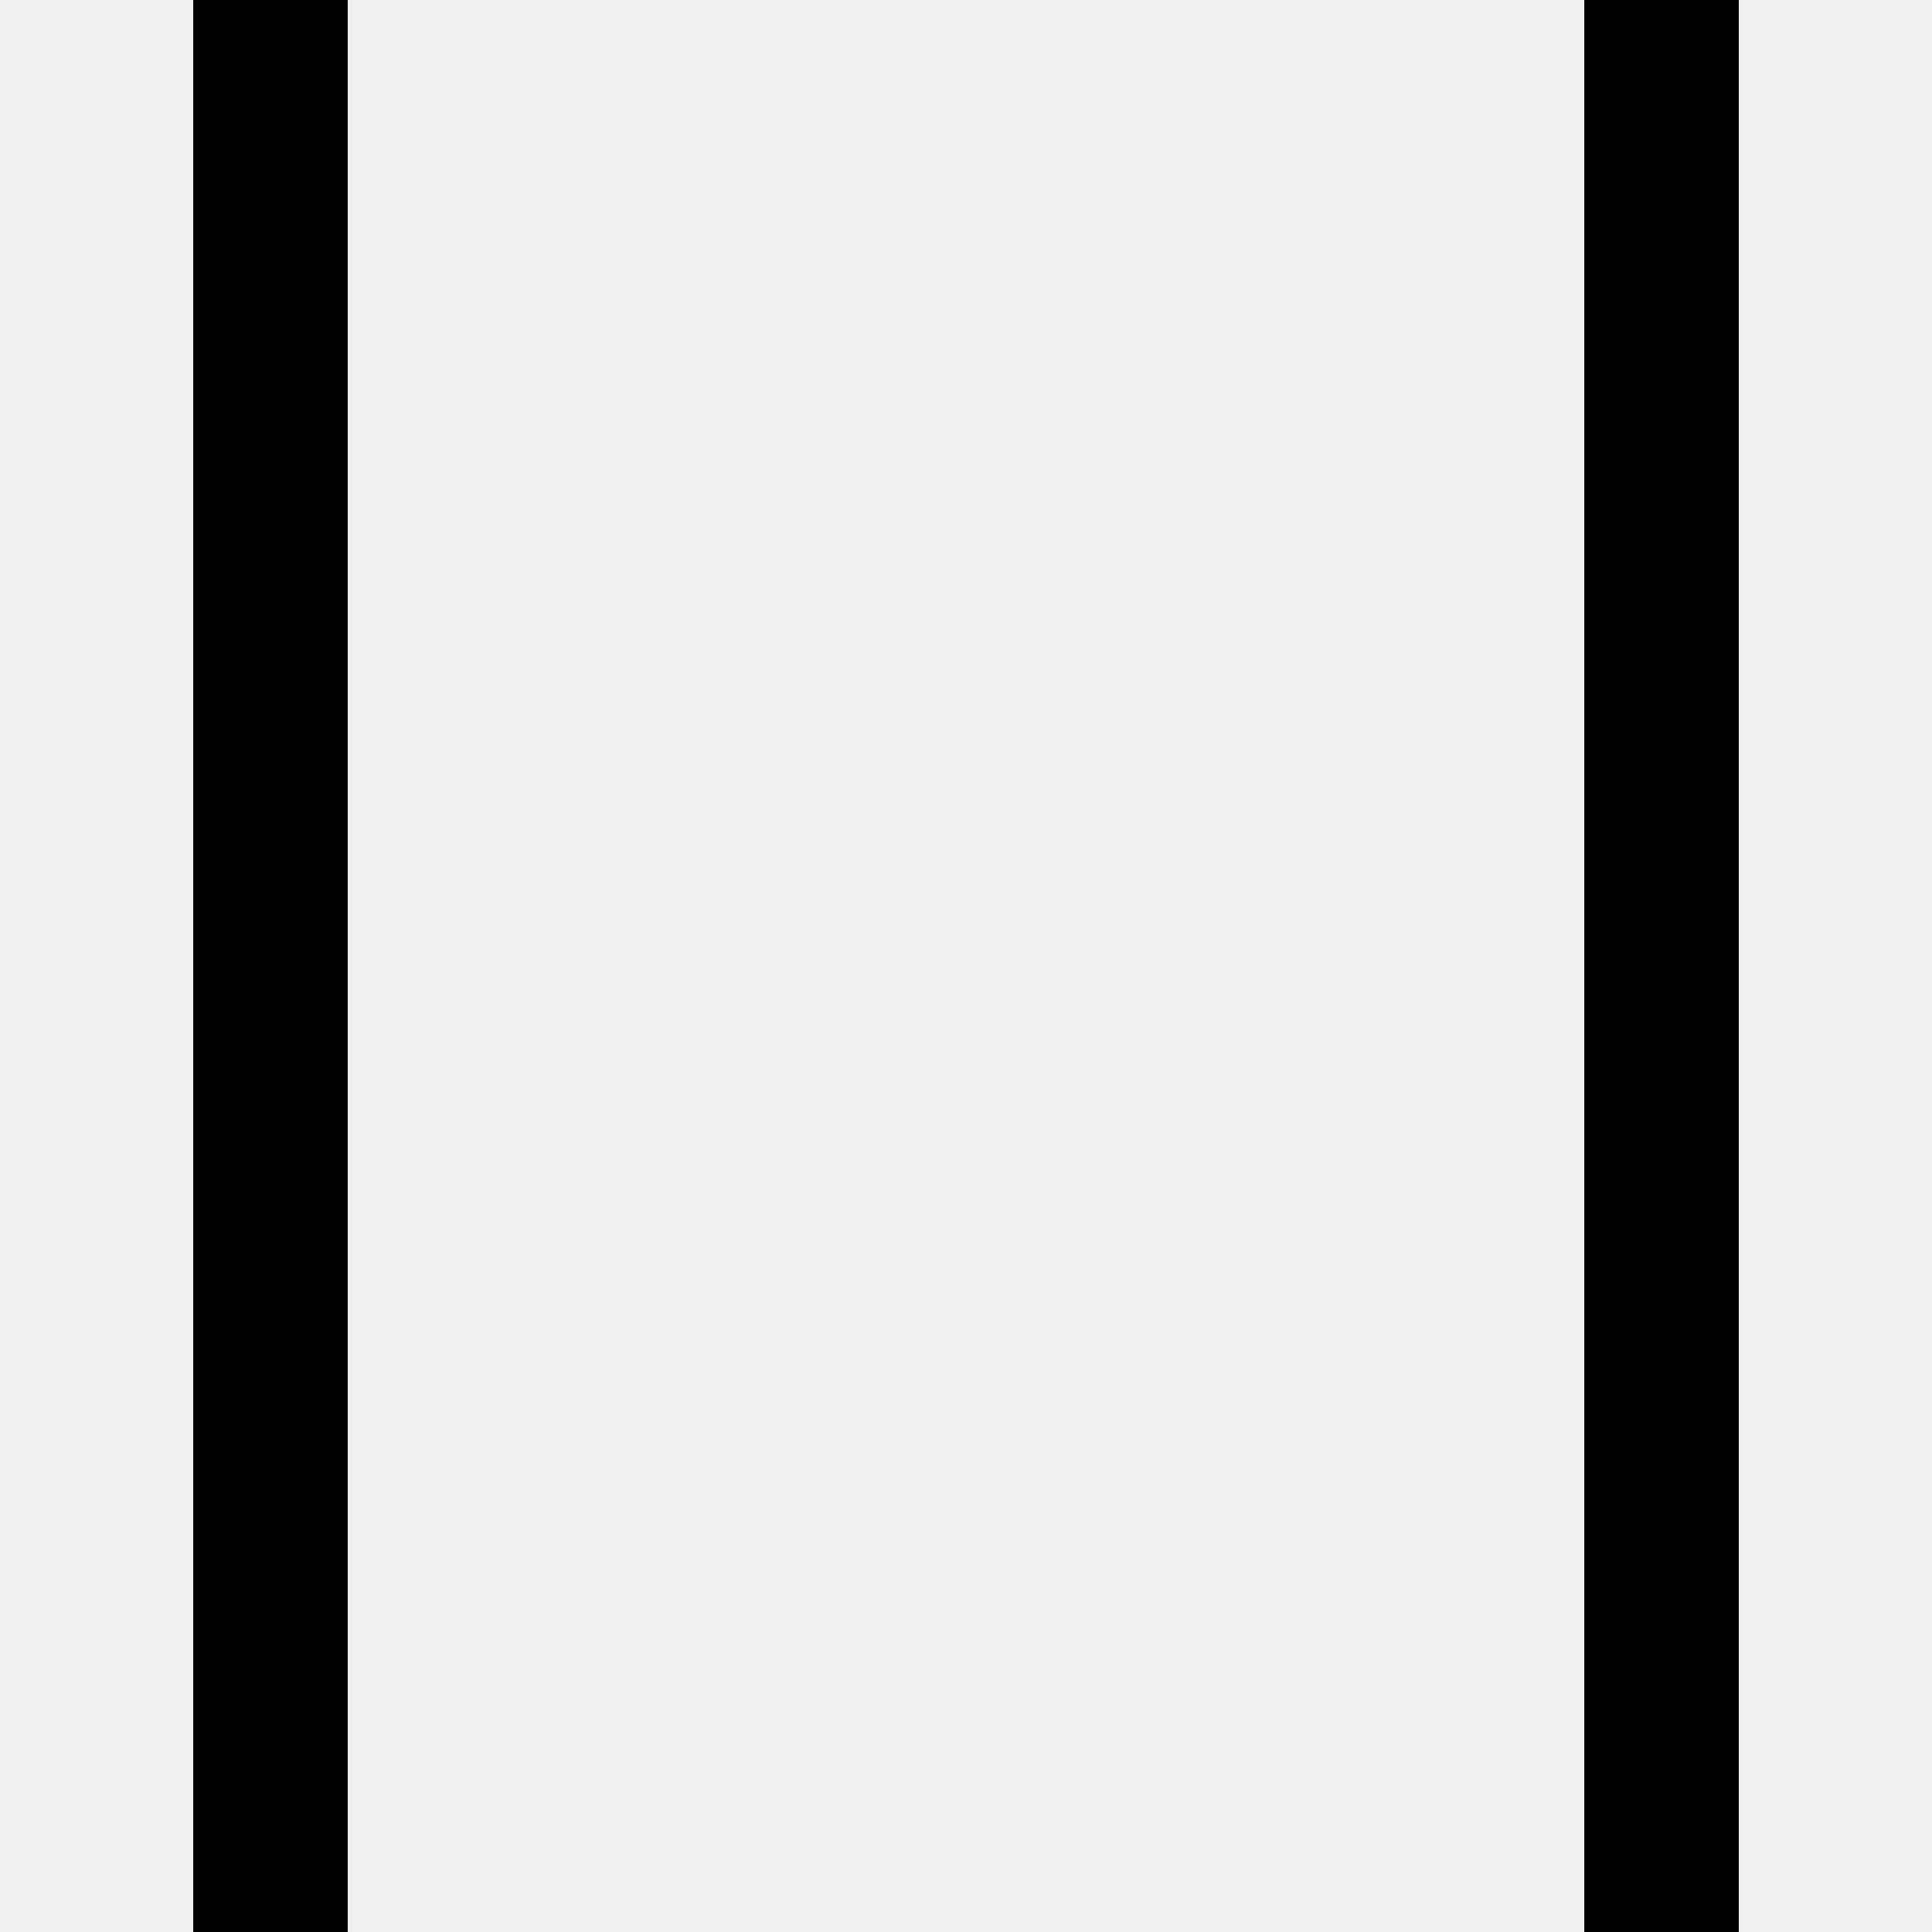
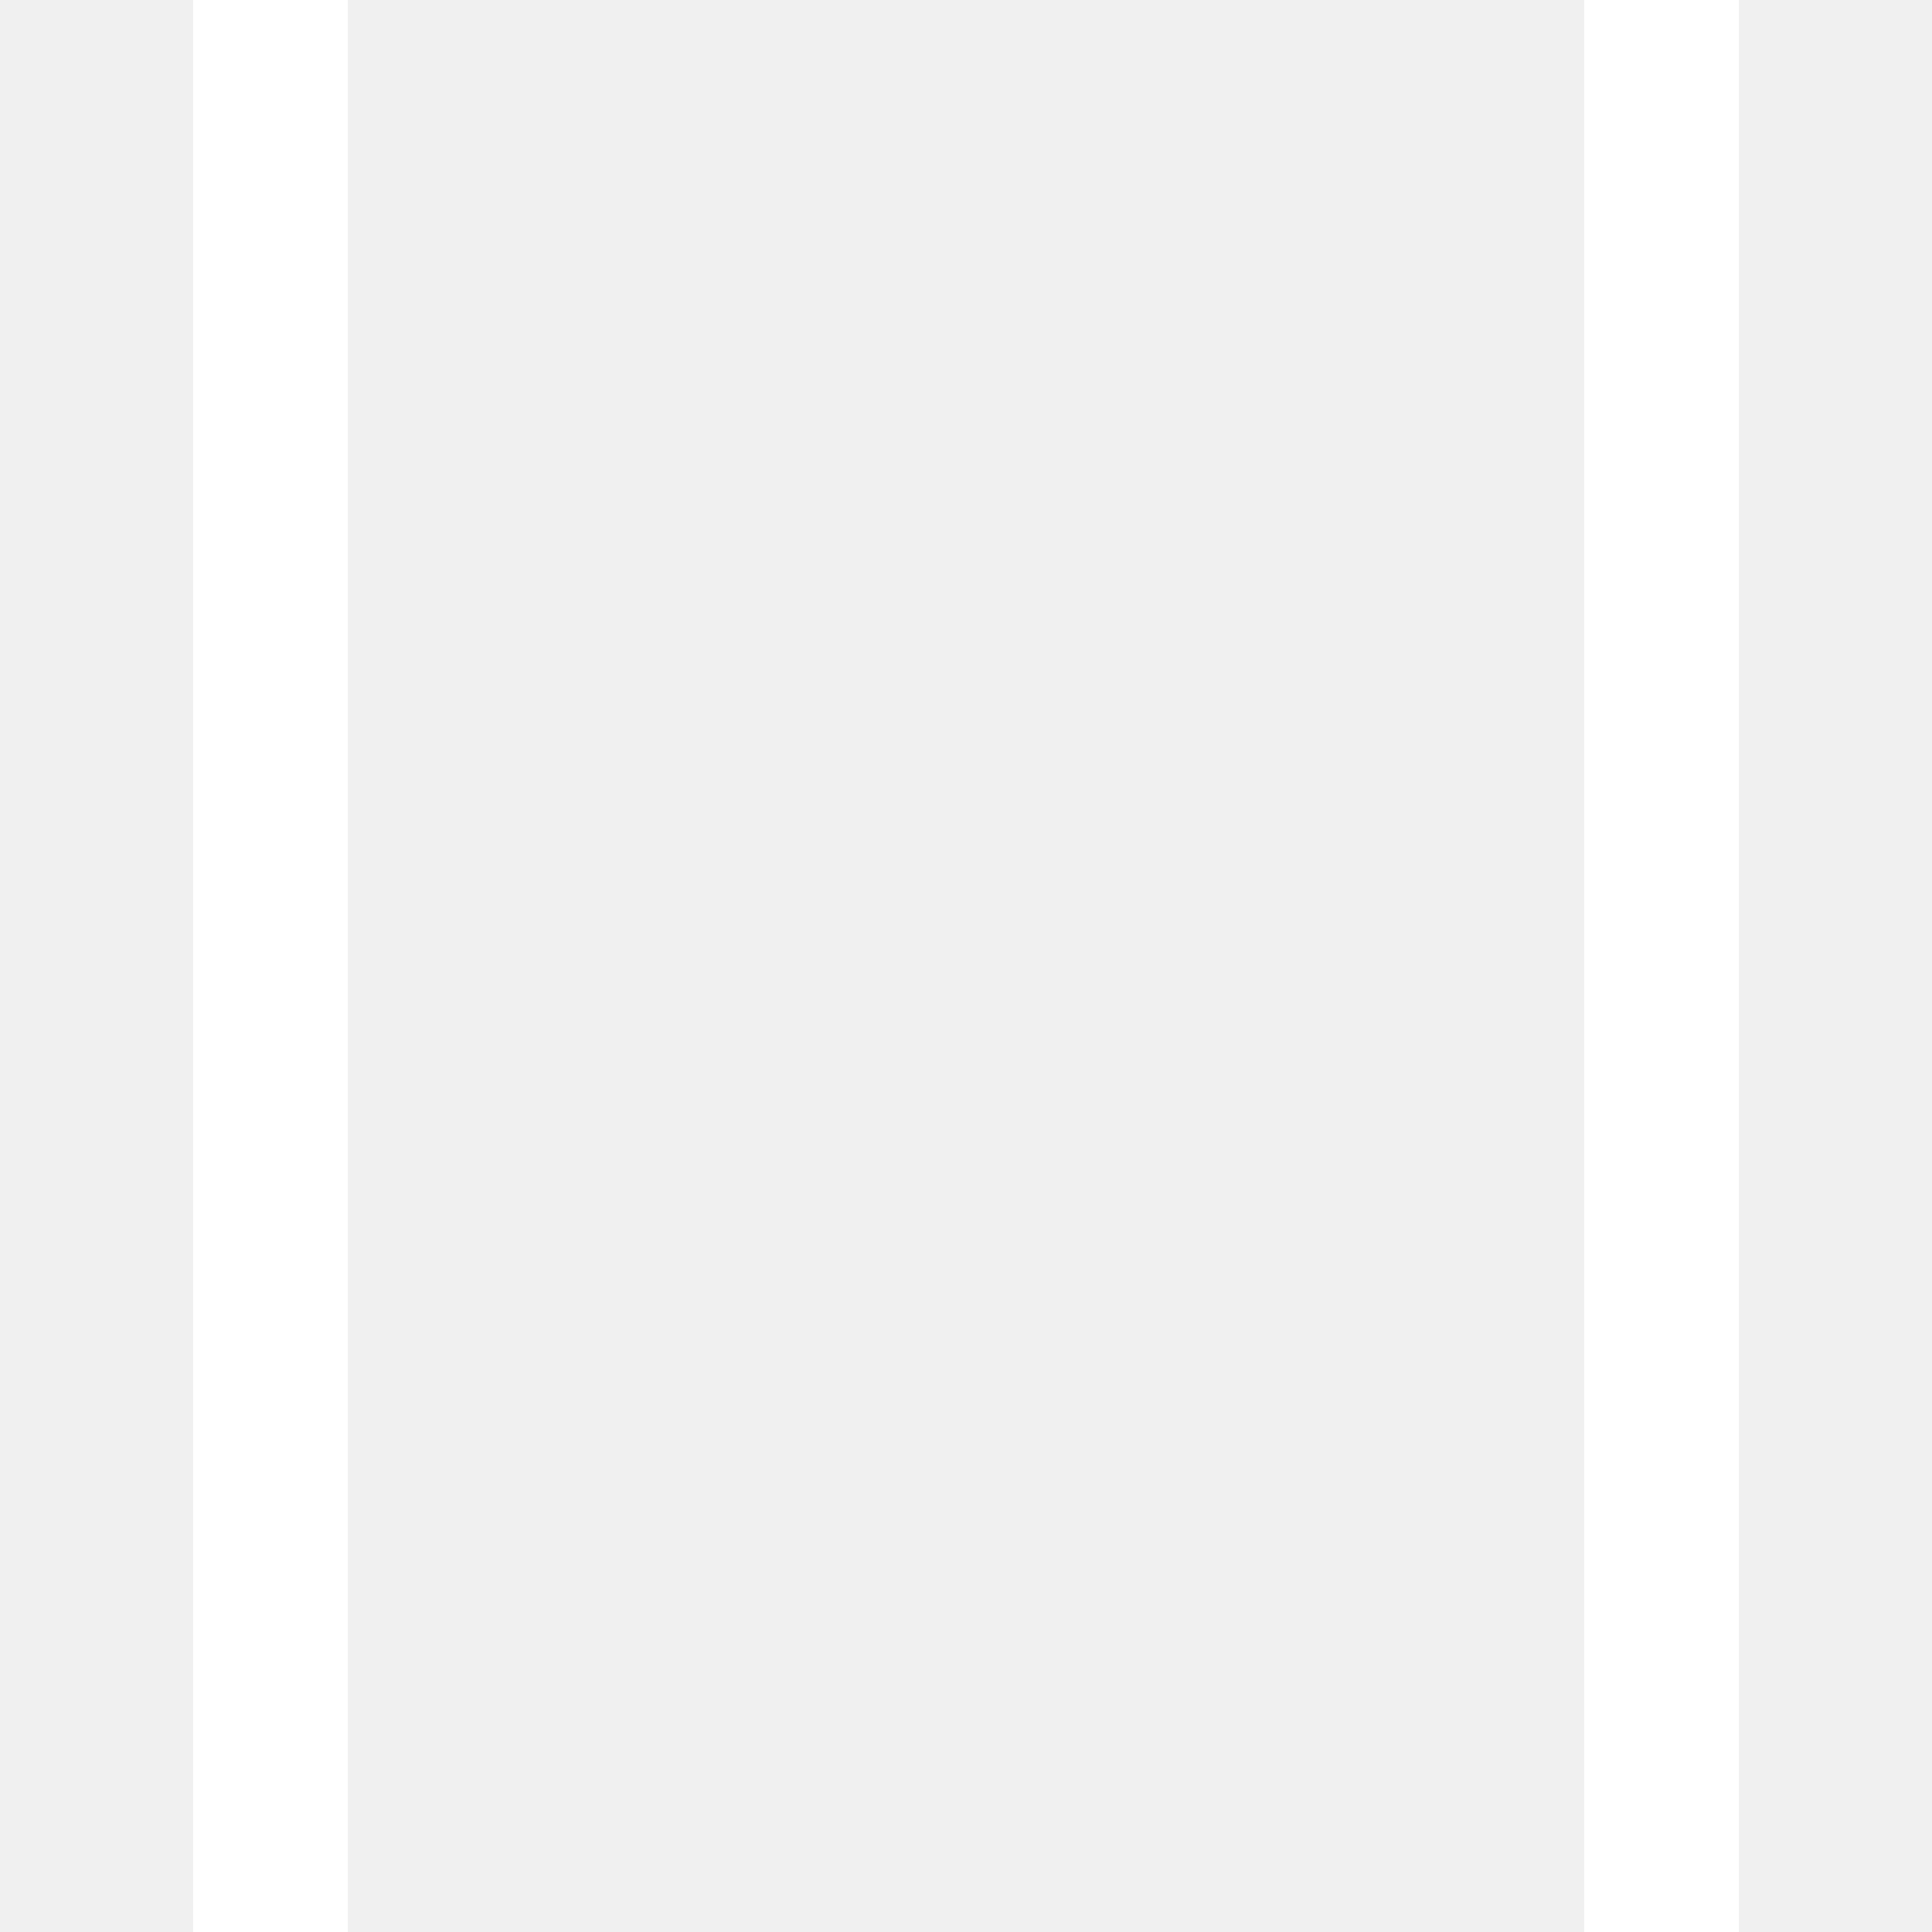
<svg xmlns="http://www.w3.org/2000/svg" width="50" height="50" viewBox="0 0 13.229 13.229" version="1.1" id="svg1">
  <defs id="defs1" />
  <g id="layer1">
-     <path style="fill:none;stroke:#000000;stroke-width:1.058;stroke-linecap:square;stroke-linejoin:round;stroke-dasharray:none;stroke-opacity:1;paint-order:stroke fill markers" d="M 1.852,0.529 V 12.7" id="path1" />
-     <path style="fill:none;stroke:#000000;stroke-width:1.058;stroke-linecap:square;stroke-linejoin:round;stroke-miterlimit:4;stroke-dasharray:none;stroke-opacity:1;paint-order:stroke fill markers" d="M 11.377,0.529 V 12.7" id="path1-8" />
+     <path style="fill:none;stroke:#ffffff;stroke-width:1.058;stroke-linecap:square;stroke-linejoin:round;stroke-dasharray:none;stroke-opacity:1;paint-order:stroke fill markers" d="M 1.852,0.529 V 12.7" id="path1" />
+     <path style="fill:none;stroke:#ffffff;stroke-width:1.058;stroke-linecap:square;stroke-linejoin:round;stroke-miterlimit:4;stroke-dasharray:none;stroke-opacity:1;paint-order:stroke fill markers" d="M 11.377,0.529 V 12.7" id="path1-8" />
  </g>
</svg>
